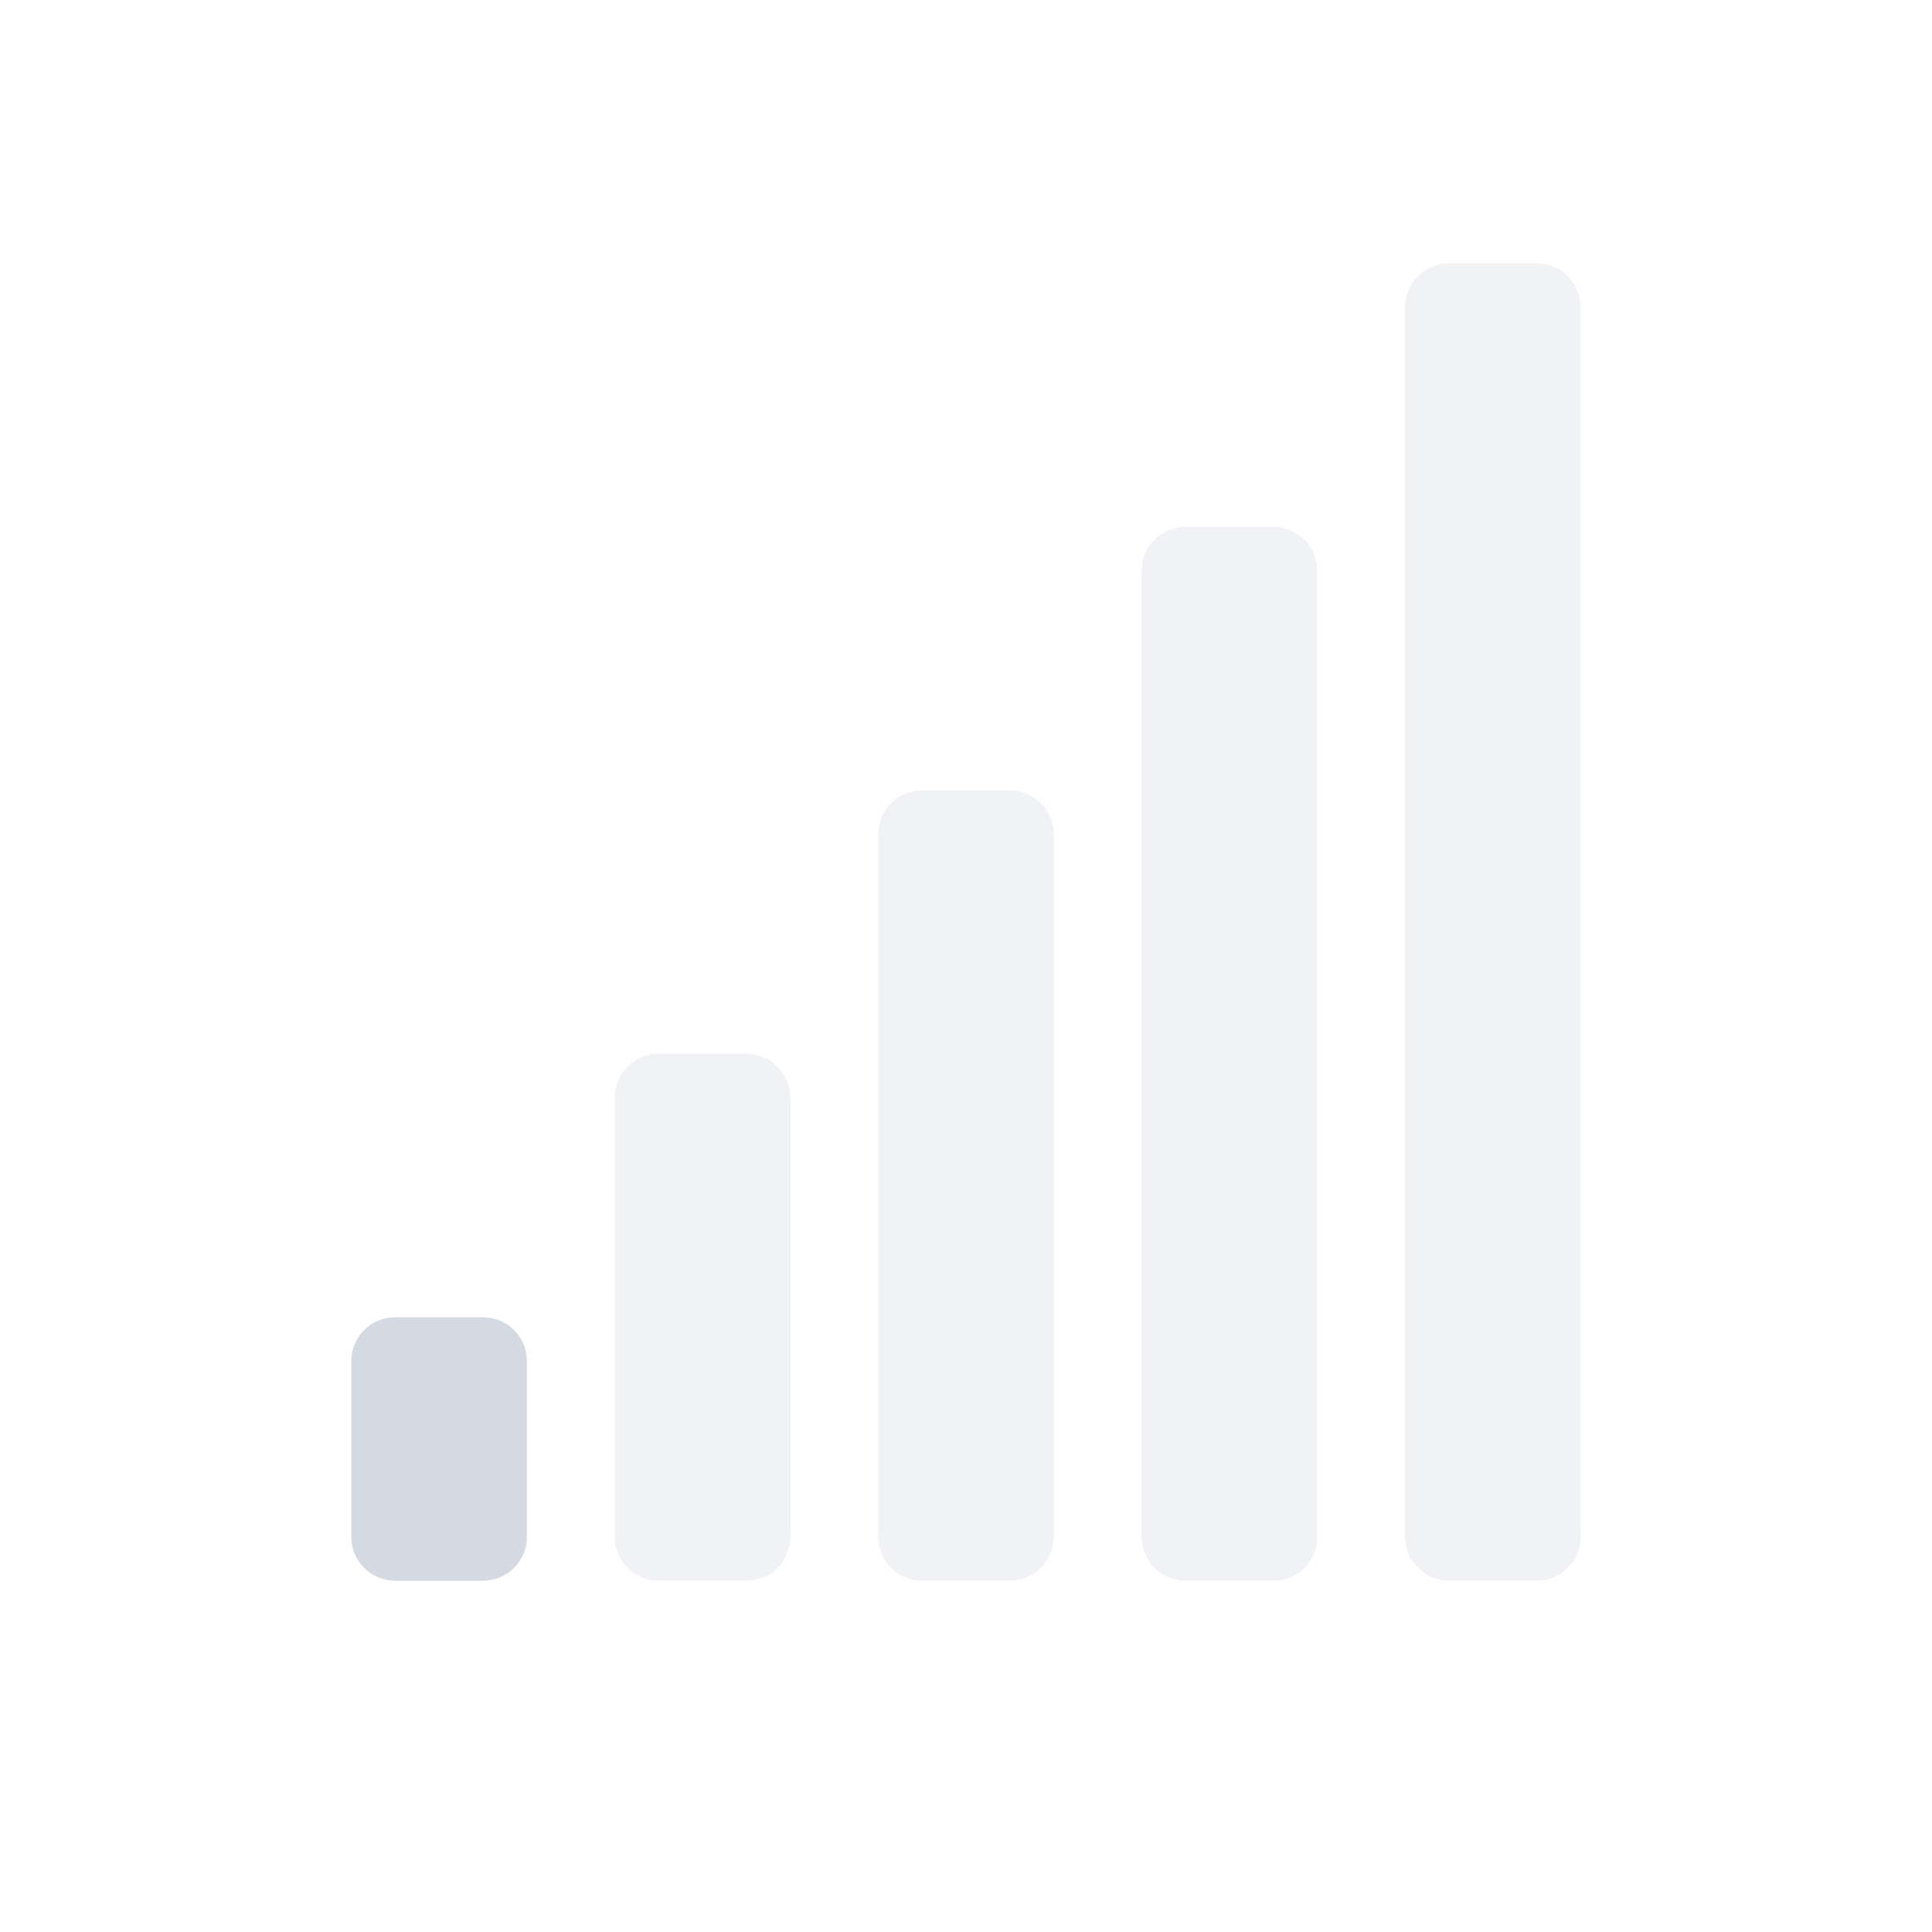
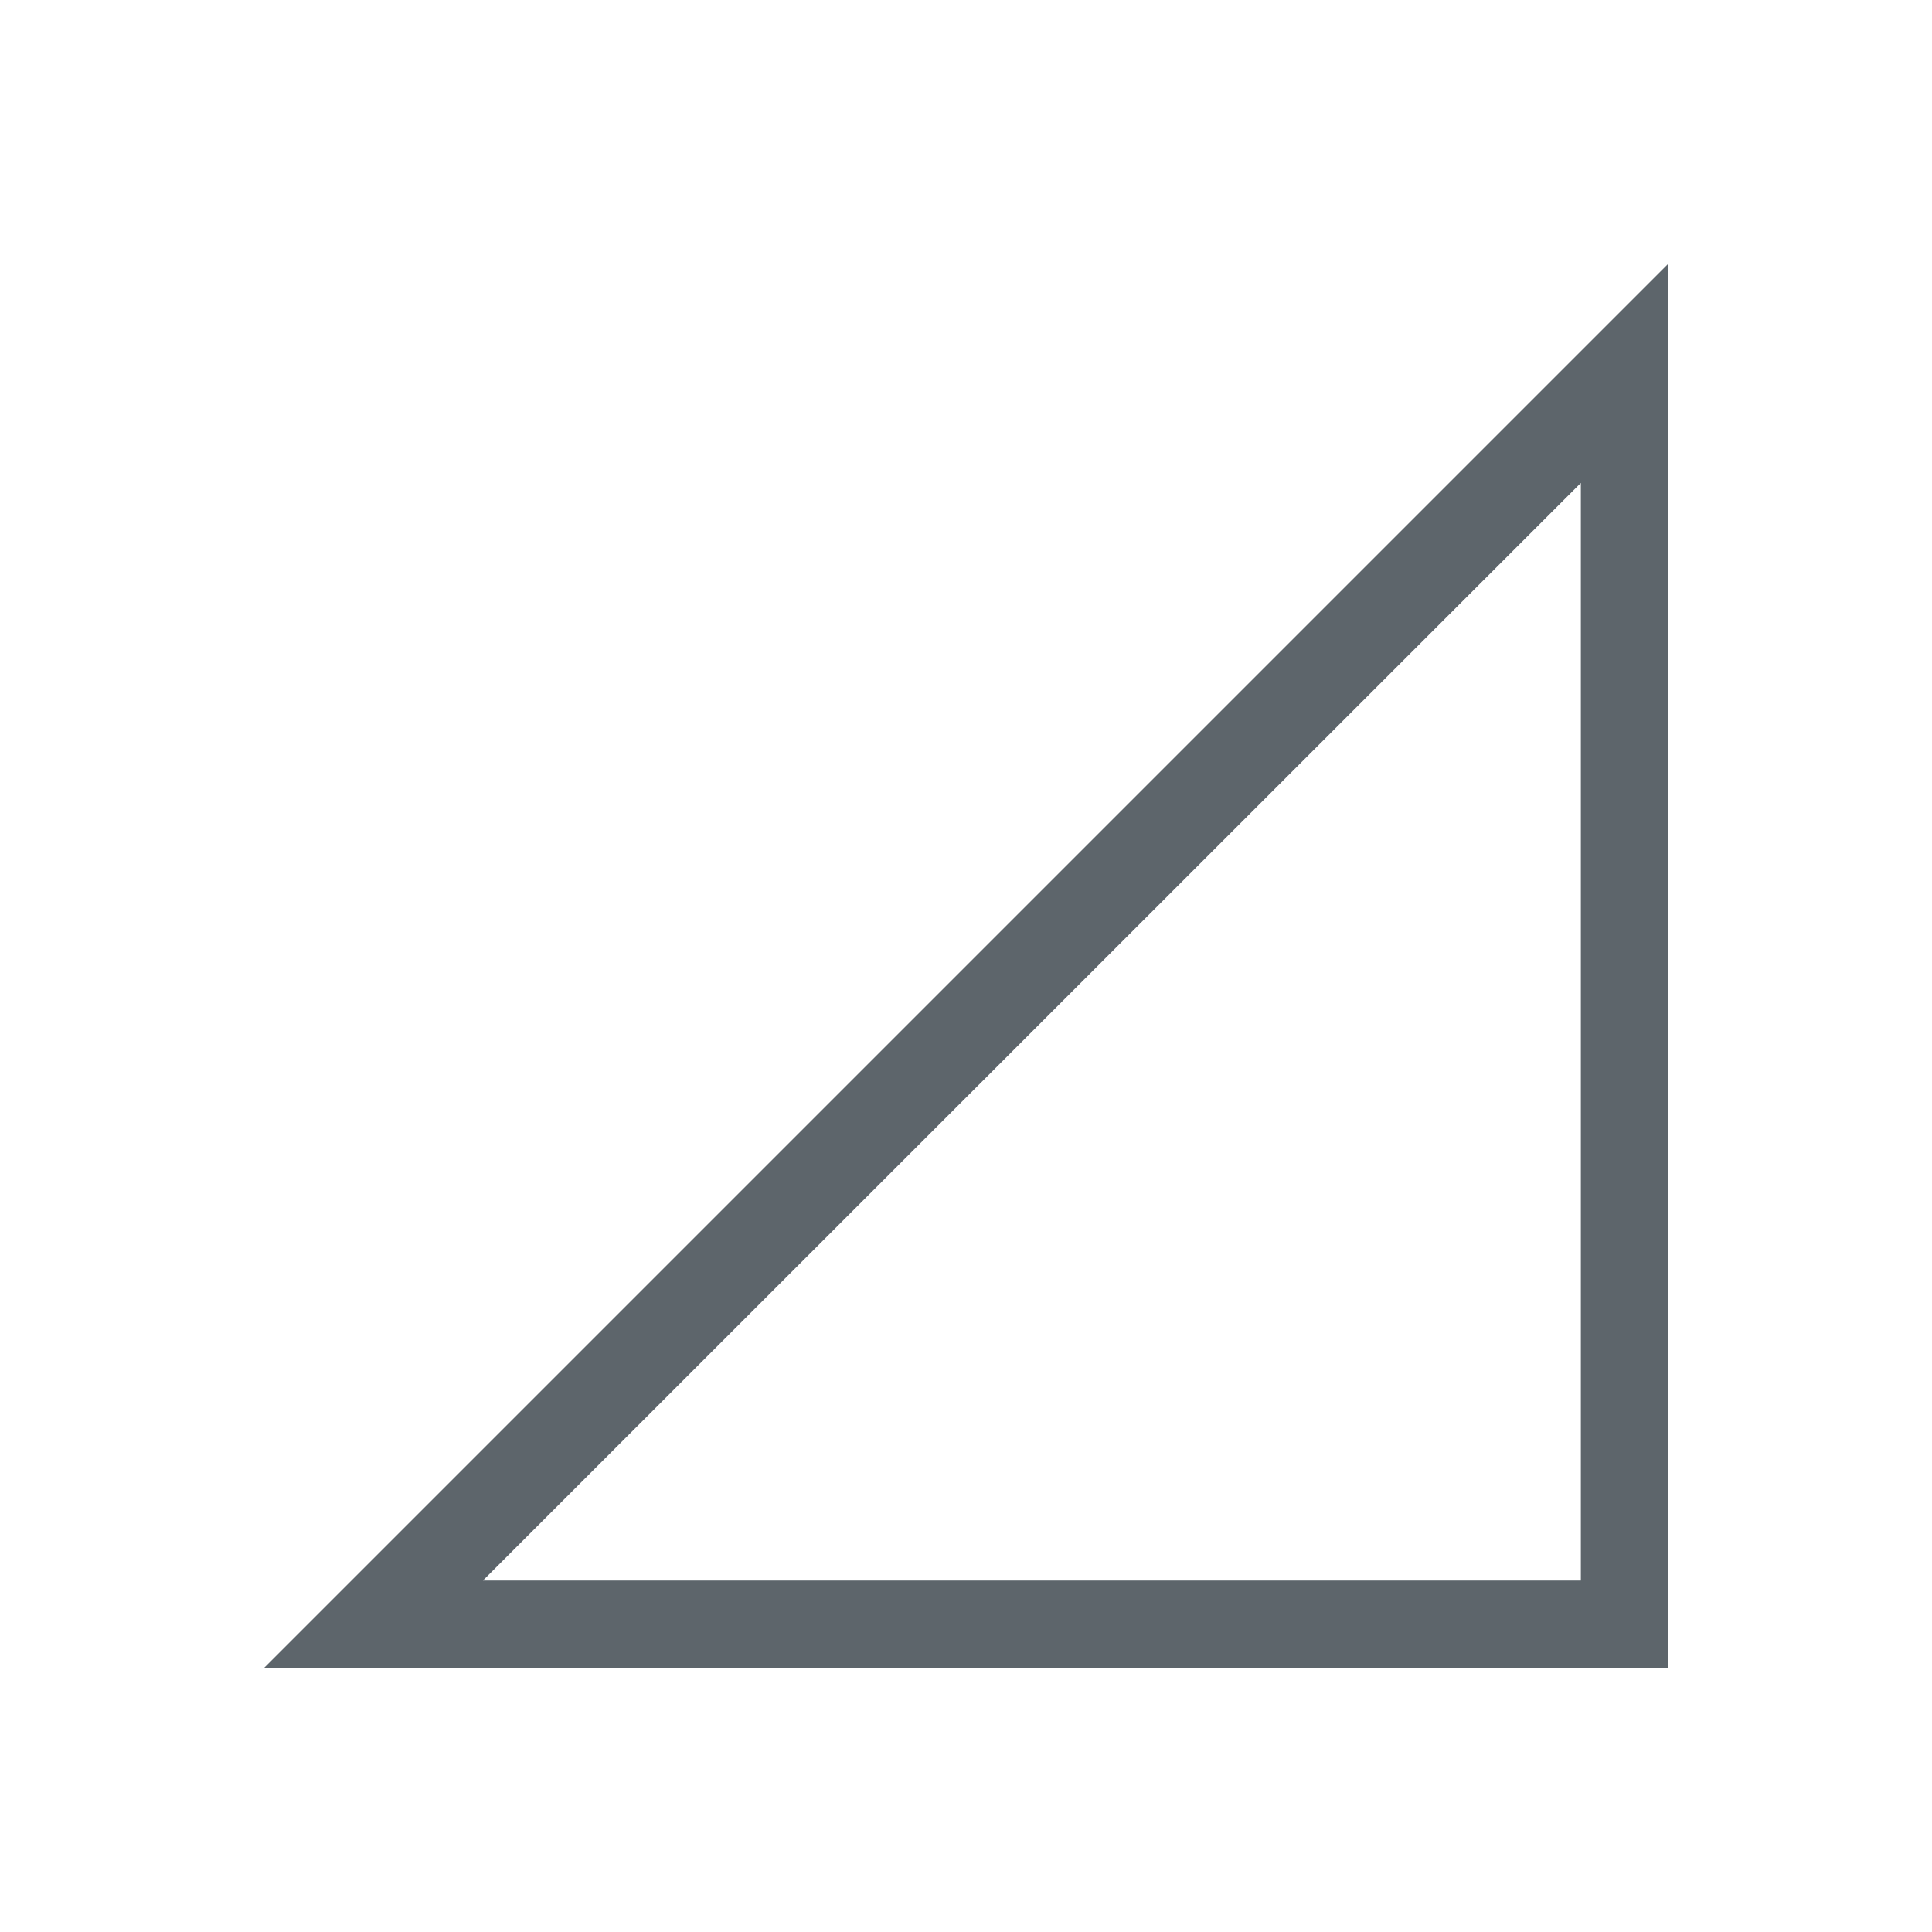
- <svg xmlns="http://www.w3.org/2000/svg" width="22" height="22" version="1.1">
-   <defs>
-     <style id="current-color-scheme" type="text/css">
-    .ColorScheme-Text { color:#d3dae3; } .ColorScheme-Highlight { color:#5294e2; }
-   </style>
-   </defs>
-   <g style="fill:currentColor" class="ColorScheme-Text">
-     <path d="M16.5 3c-.277 0-.5.222-.5.5v14c0 .276.223.5.5.5h1c.277 0 .5-.224.5-.5v-14c0-.278-.223-.5-.5-.5h-1zm-3 3c-.277 0-.5.222-.5.5v11c0 .276.223.5.5.5h1c.277 0 .5-.224.5-.5v-11c0-.278-.223-.5-.5-.5h-1zm-3 3c-.277 0-.5.222-.5.5v8c0 .276.223.5.5.5h1c.277 0 .5-.224.5-.5v-8c0-.278-.223-.5-.5-.5h-1zm-3 3c-.277 0-.5.222-.5.5v5c0 .276.223.5.5.5h1c.277 0 .5-.224.5-.5v-5c0-.278-.223-.5-.5-.5h-1z" opacity=".35" />
-     <path d="M4.5 15h1c.277 0 .5.223.5.5v2c0 .277-.223.5-.5.5h-1a.499.499 0 0 1-.5-.5v-2c0-.277.223-.5.5-.5z" />
-   </g>
+ <svg xmlns="http://www.w3.org/2000/svg" width="22" height="22" viewBox="0 0 5.821 5.821" version="1.1" id="svg5">
+   <defs id="defs2" />
+   <path style="color:#000000;fill:#5d656b;fill-opacity:1;stroke:none;-inkscape-stroke:none" d="M 5.027,0.794 0.794,5.027 H 5.027 Z M 4.763,1.455 v 3.307 H 1.455 Z" id="path1146" />
</svg>
